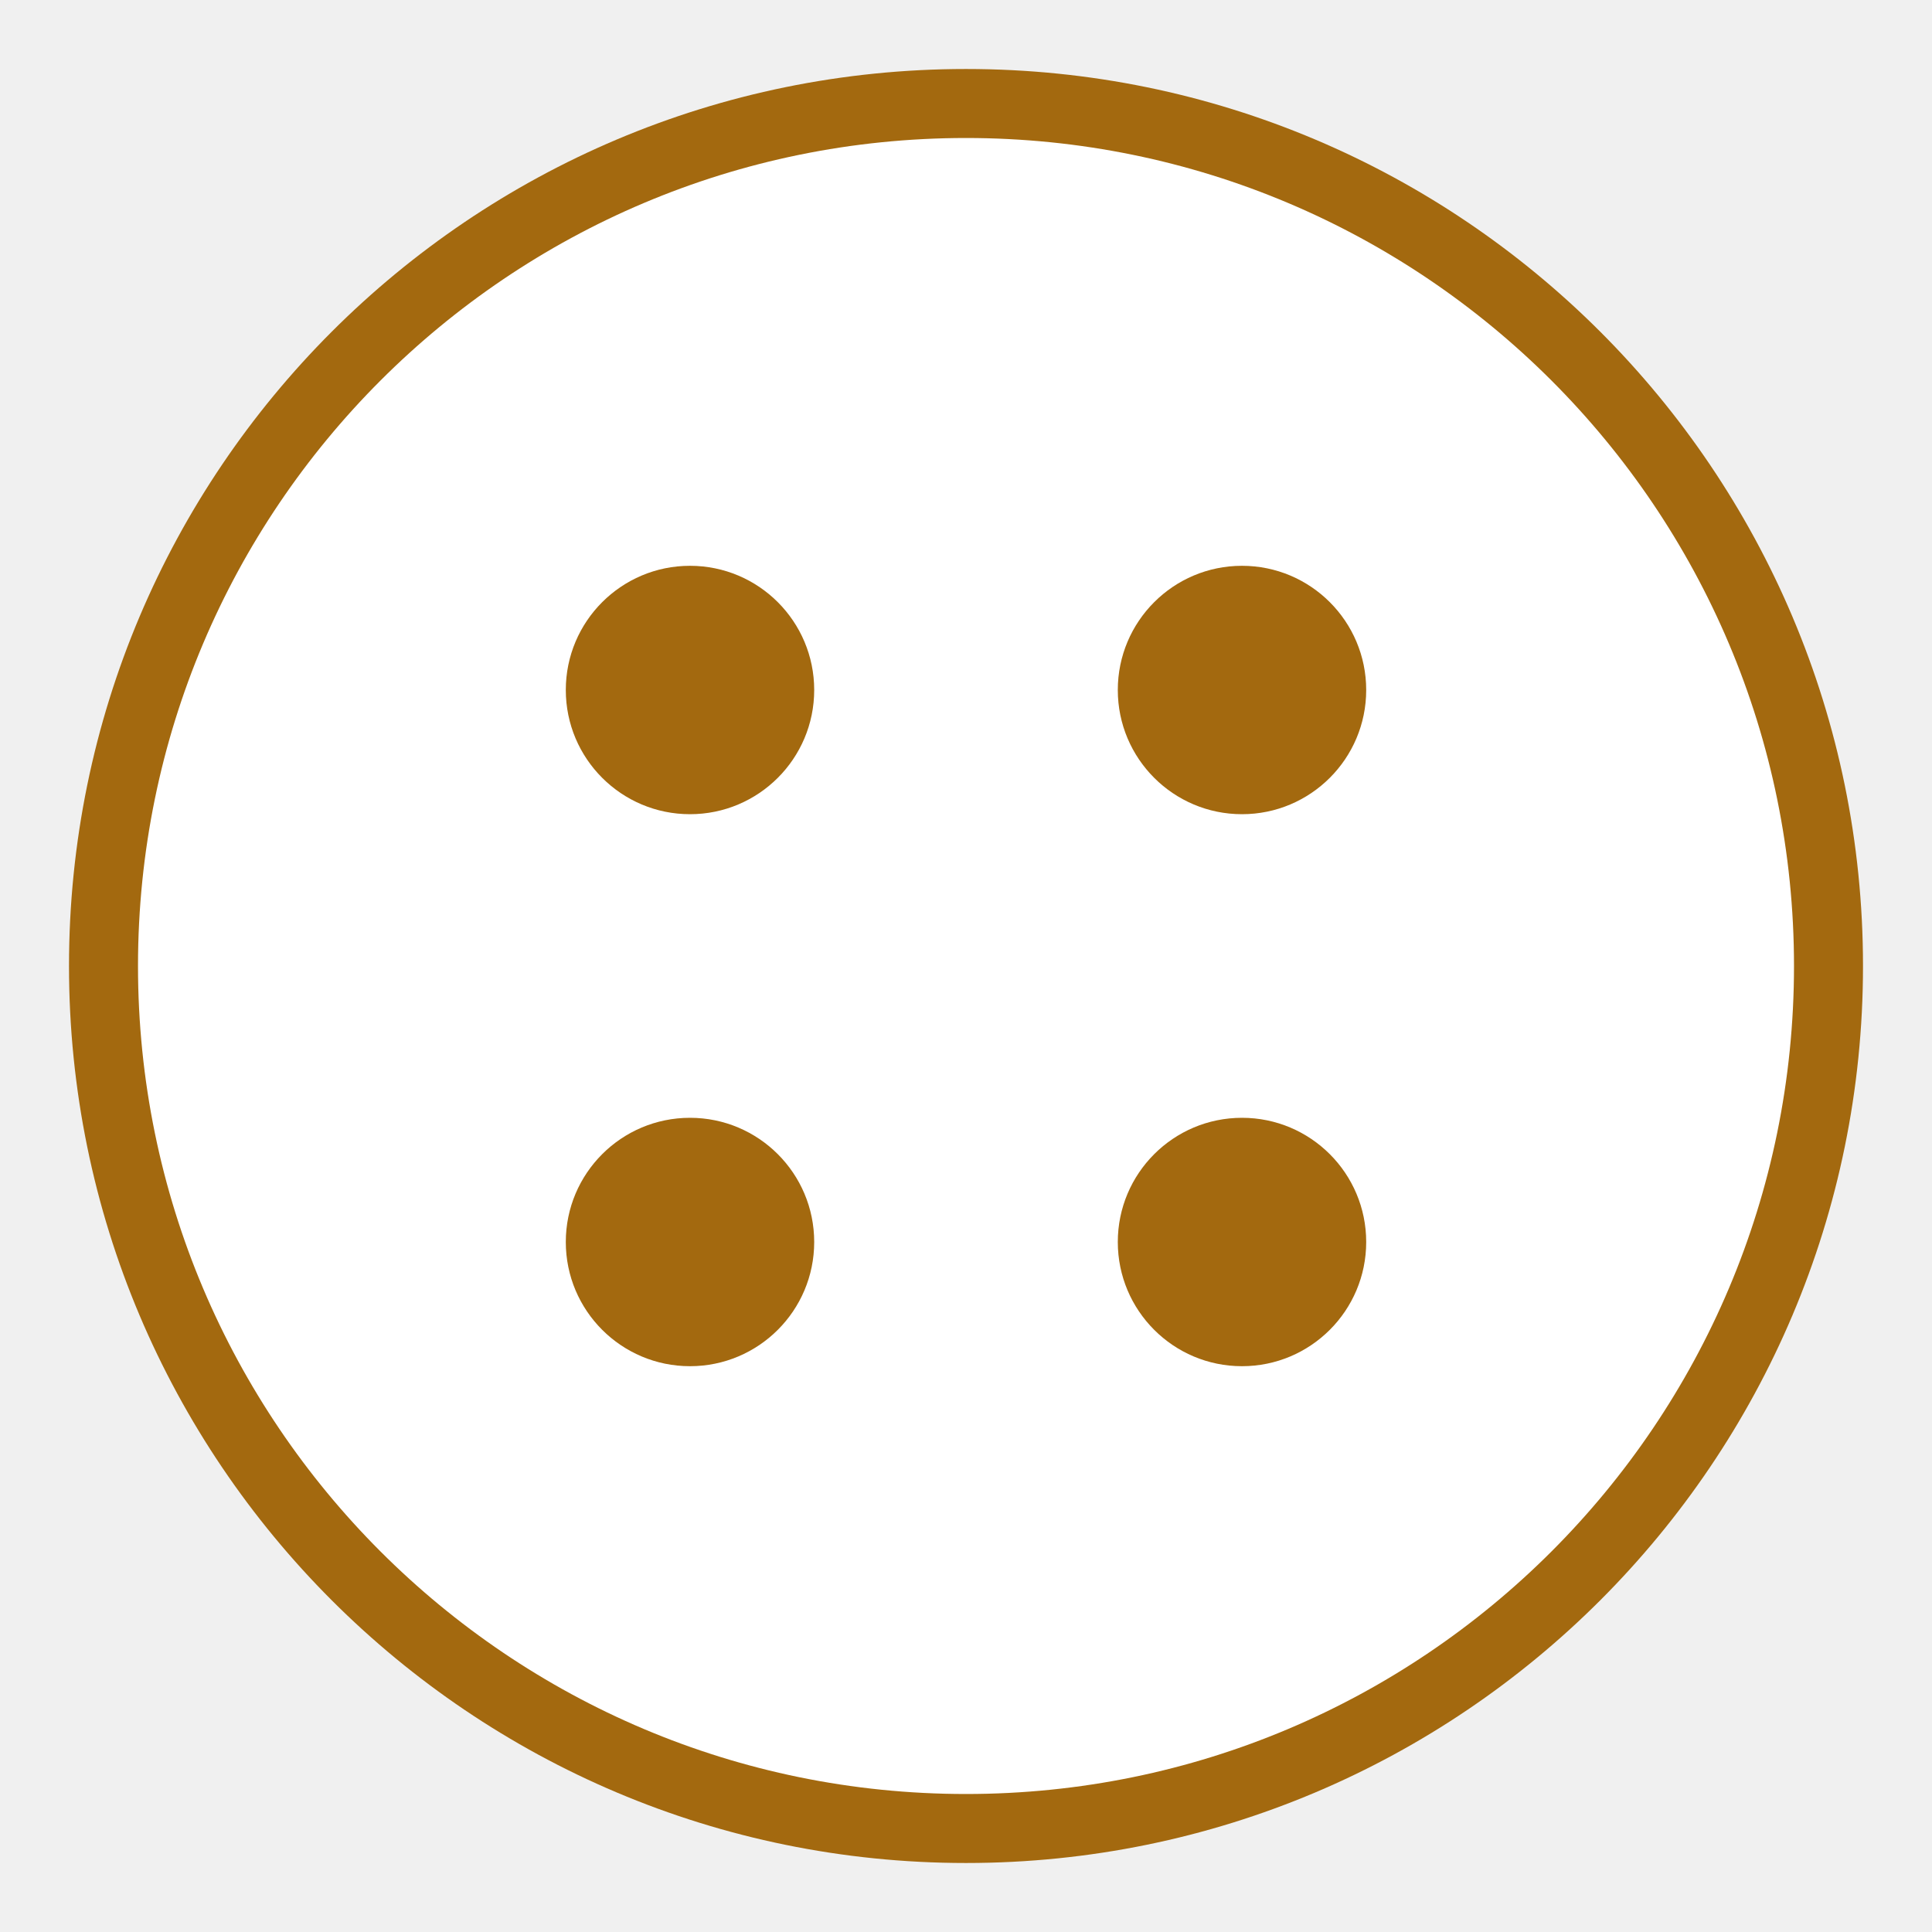
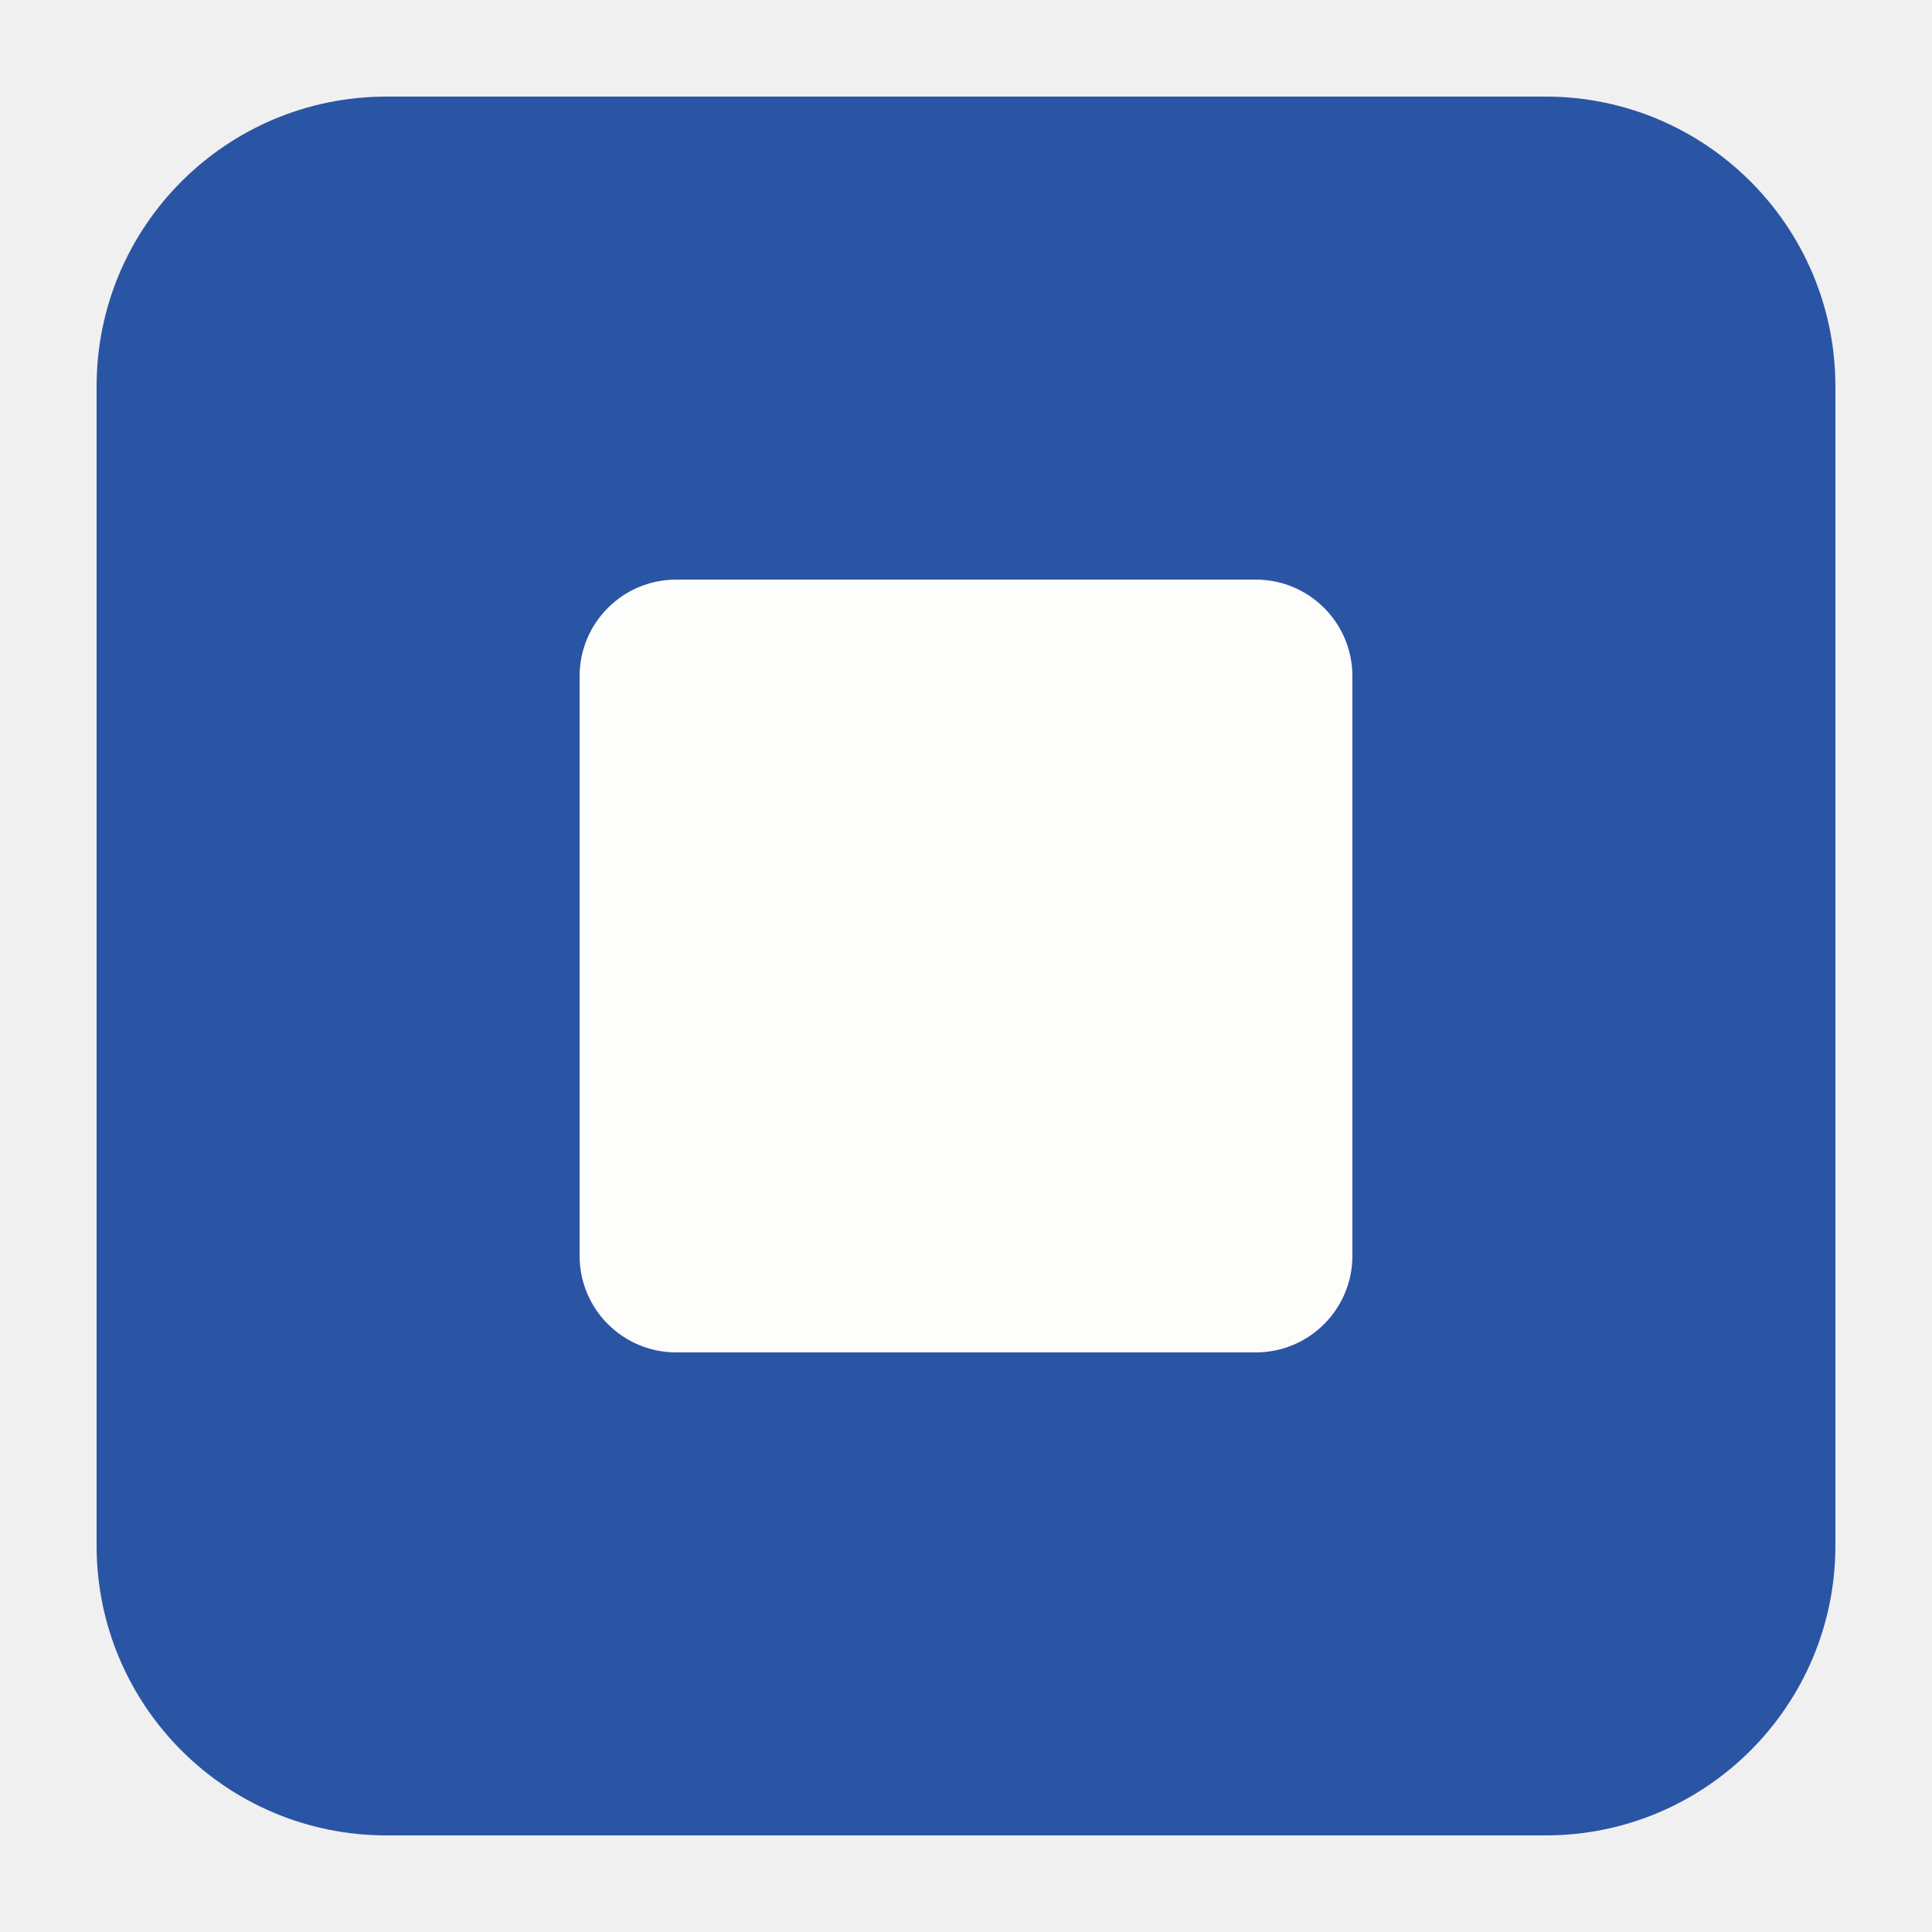
- <svg xmlns="http://www.w3.org/2000/svg" width="64" height="64" viewBox="0 0 28 28">
-   <circle cx="14" cy="14" r="13" fill="#A3690F" />
-   <circle cx="14" cy="14" r="12" fill="#fff" />
-   <circle cx="10" cy="10" r="1.8" fill="#A3690F" />
-   <circle cx="18" cy="10" r="1.8" fill="#A3690F" />
-   <circle cx="10" cy="18" r="1.8" fill="#A3690F" />
-   <circle cx="18" cy="18" r="1.8" fill="#A3690F" />
+ <svg xmlns="http://www.w3.org/2000/svg" width="64" height="64" viewBox="0 0 20 20">
+   <rect x="1" y="1" width="18" height="18" rx="3" fill="#2A55A5" />
+   <rect x="6" y="6" width="8" height="8" rx="1" fill="#FDFDFC" />
</svg>
